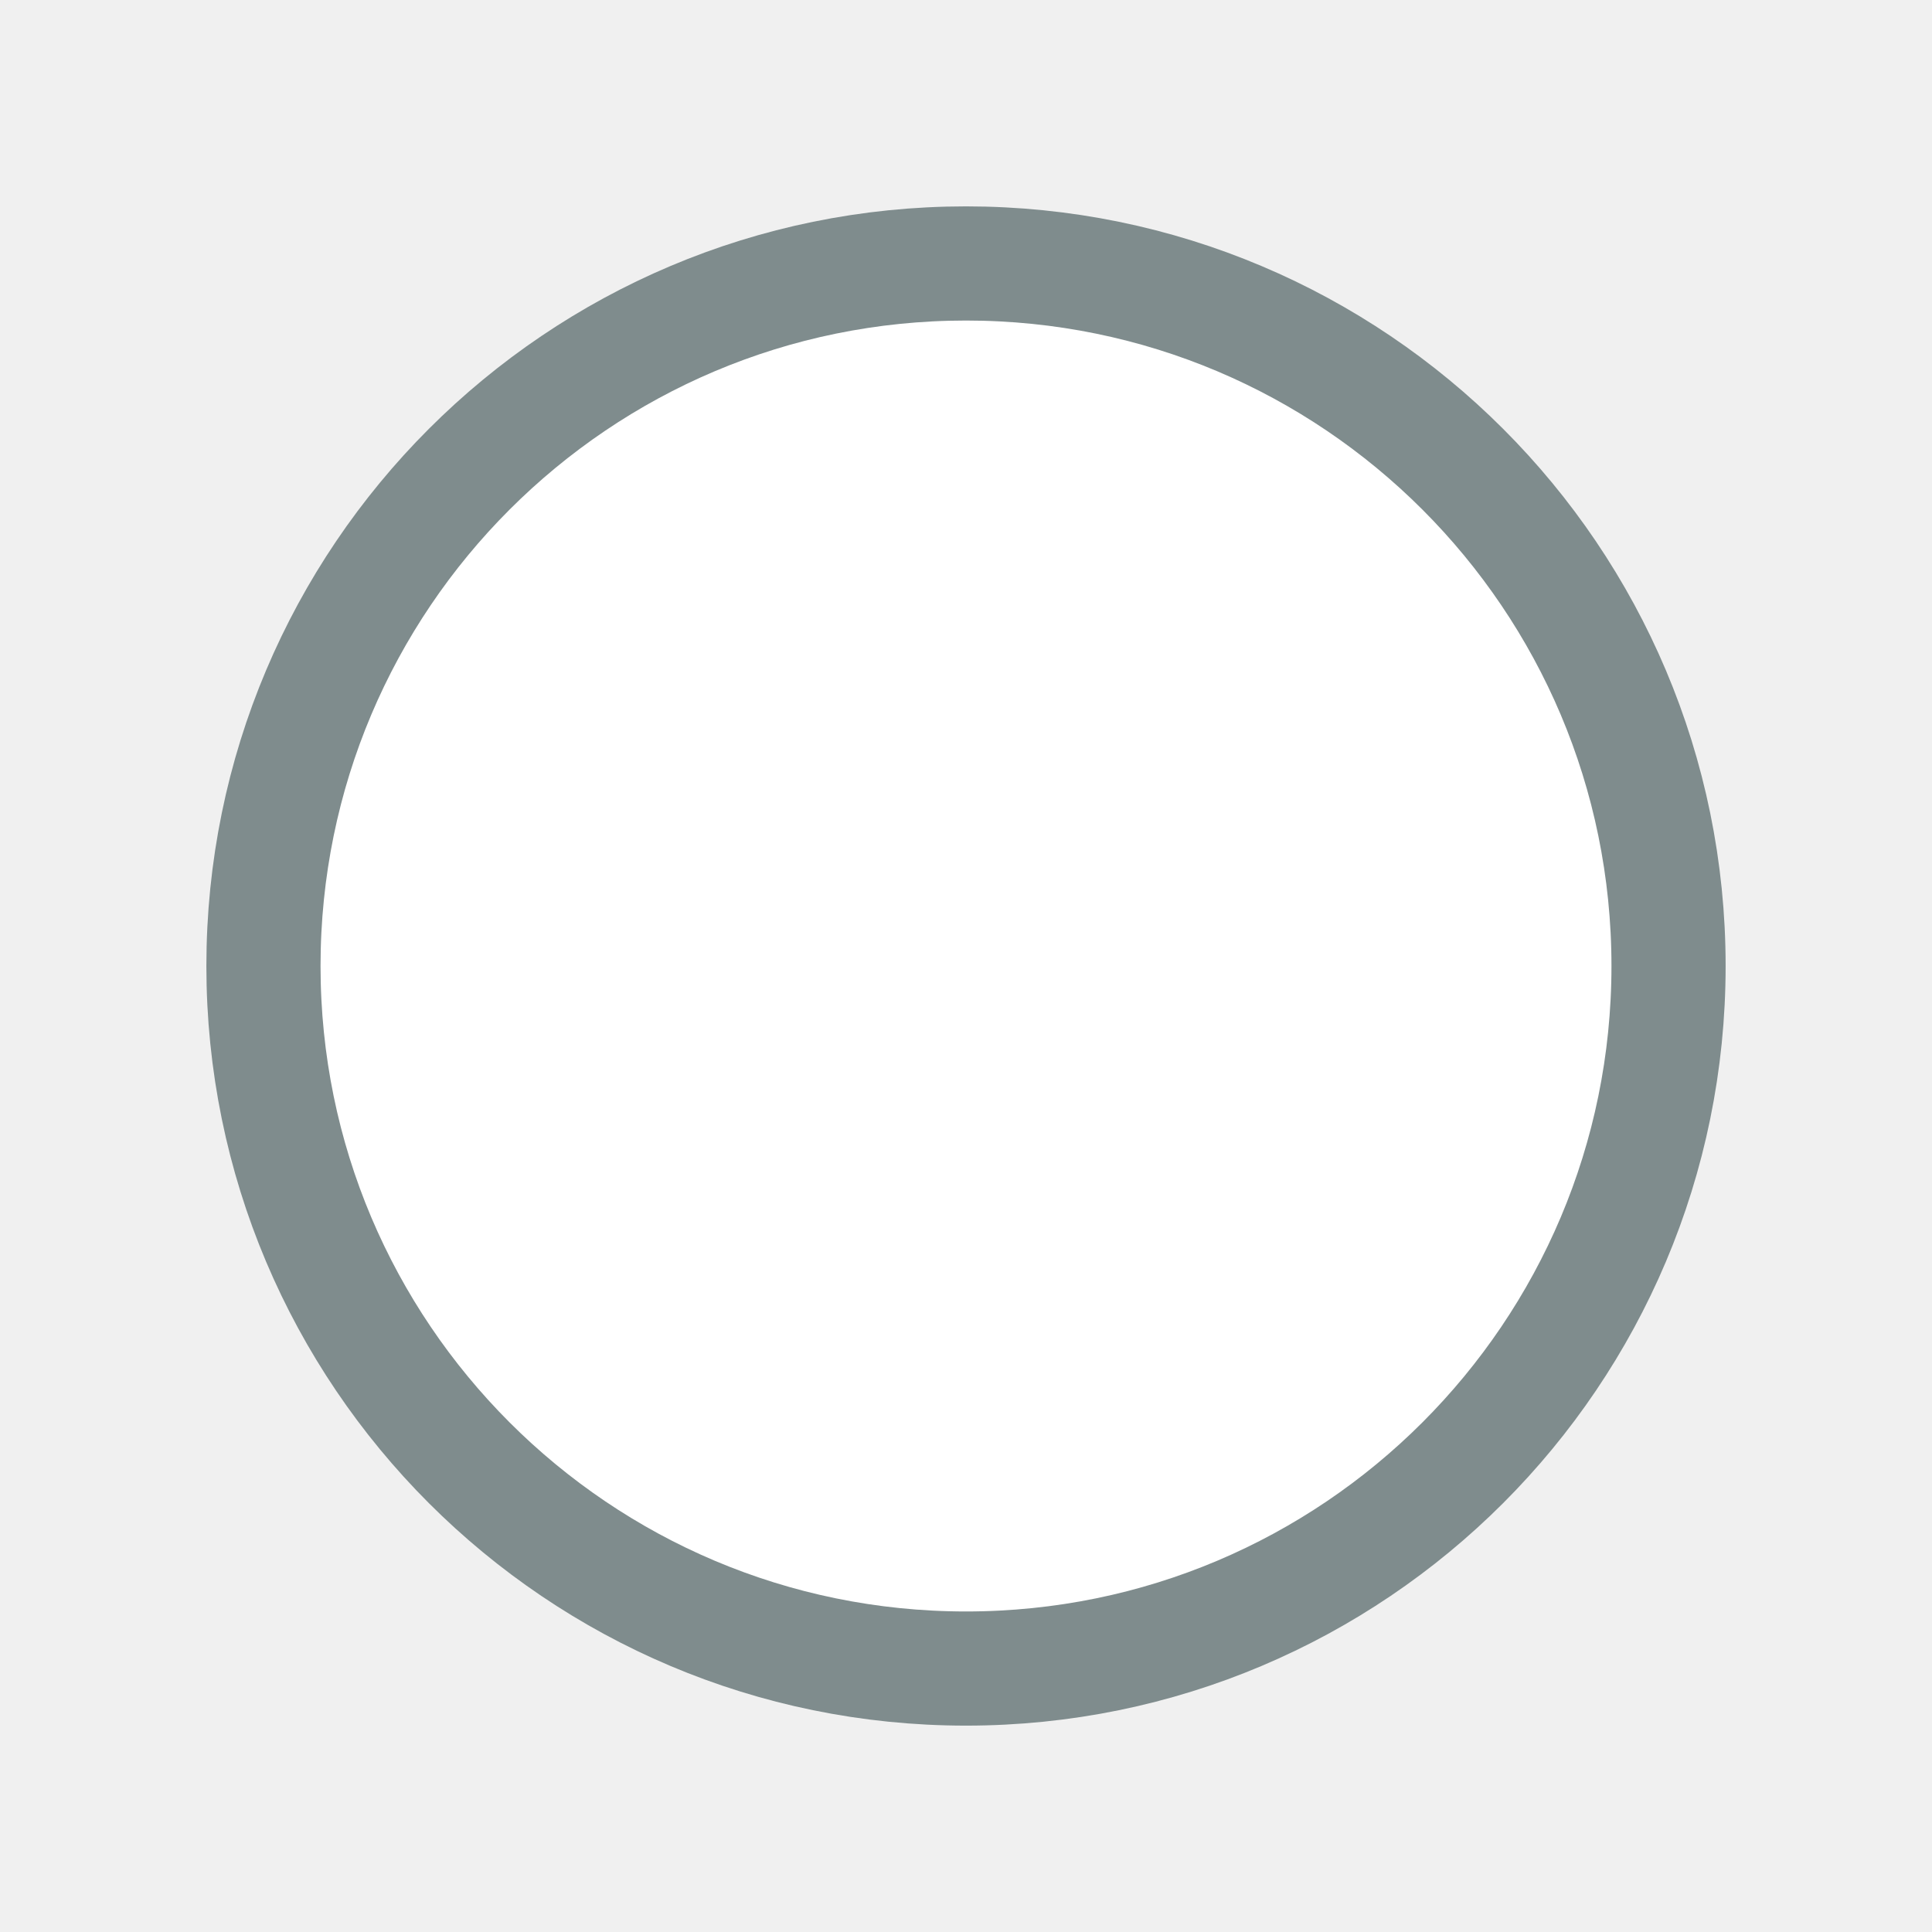
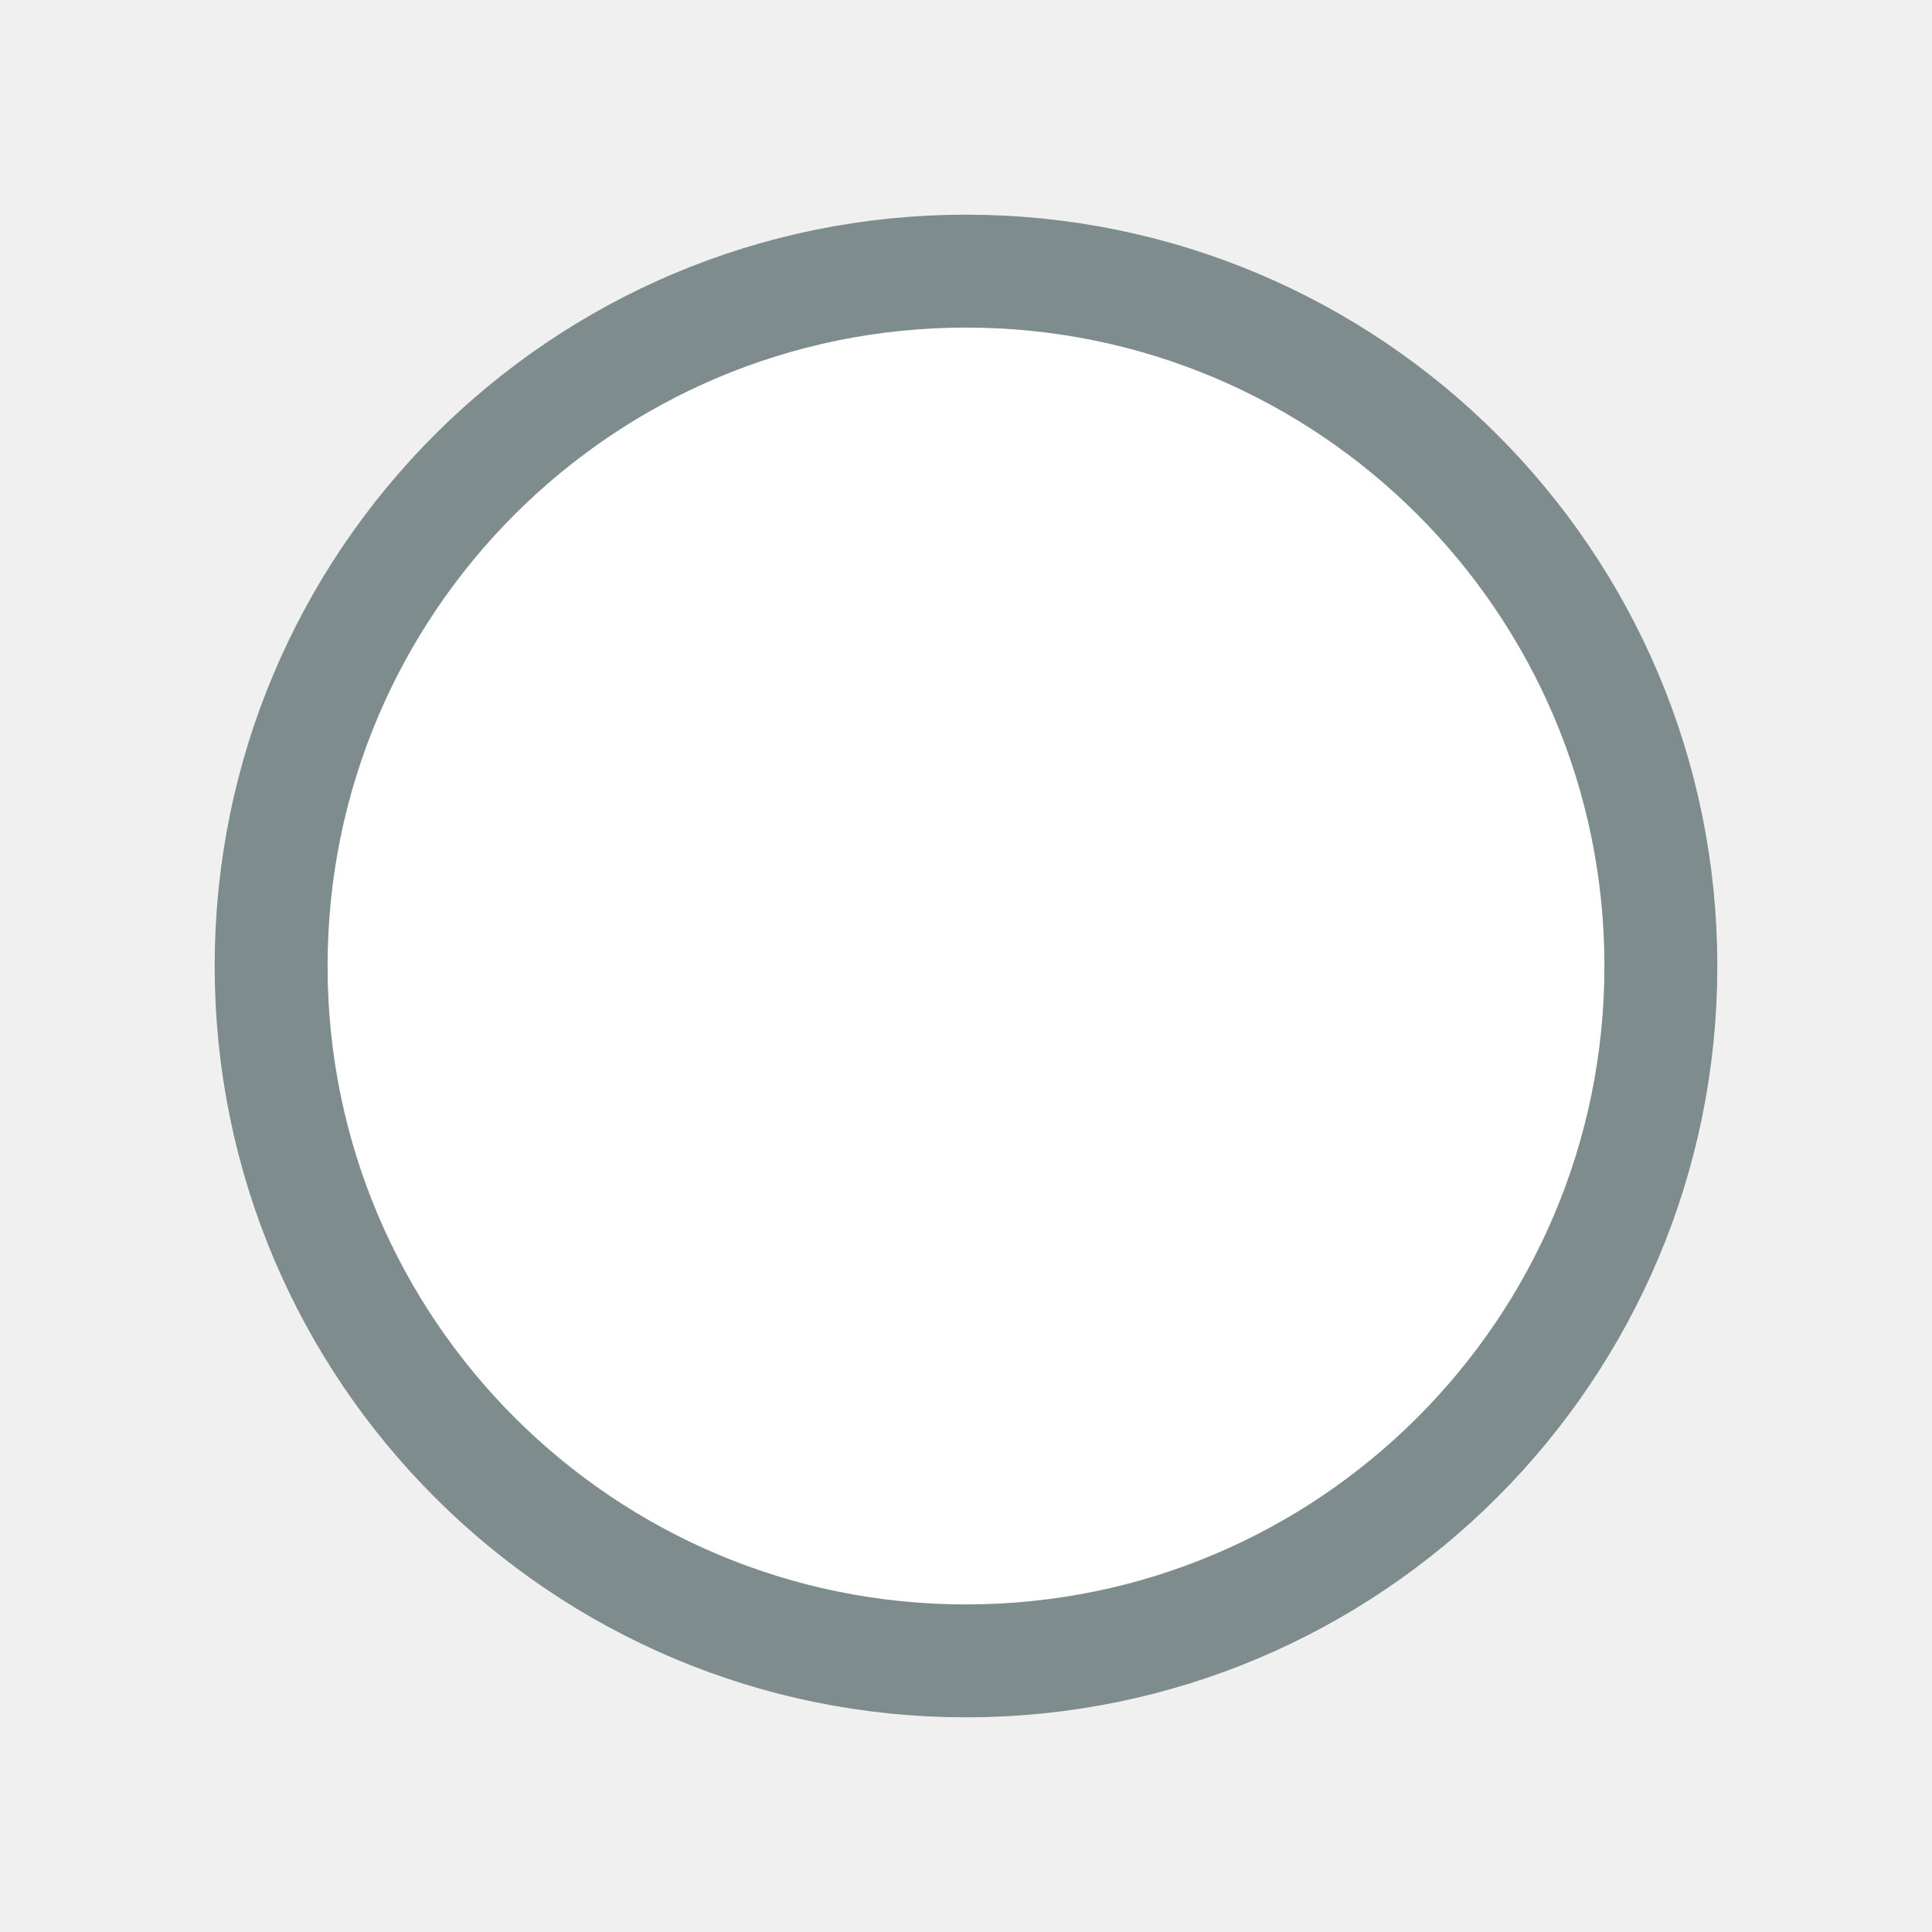
- <svg xmlns="http://www.w3.org/2000/svg" xml:space="preserve" width="22" height="22">
-   <circle cx="11" cy="11" r="8" fill="white" stroke="#7f8c8d" stroke-width="1.3" stroke-linejoin="round" />
+ <svg xmlns="http://www.w3.org/2000/svg" xml:space="preserve" width="18" height="18">
+   <circle cx="9" cy="9" r="6.474" fill="#fff" stroke="#7f8c8d" stroke-linejoin="round" stroke-width="1.052" />
</svg>
